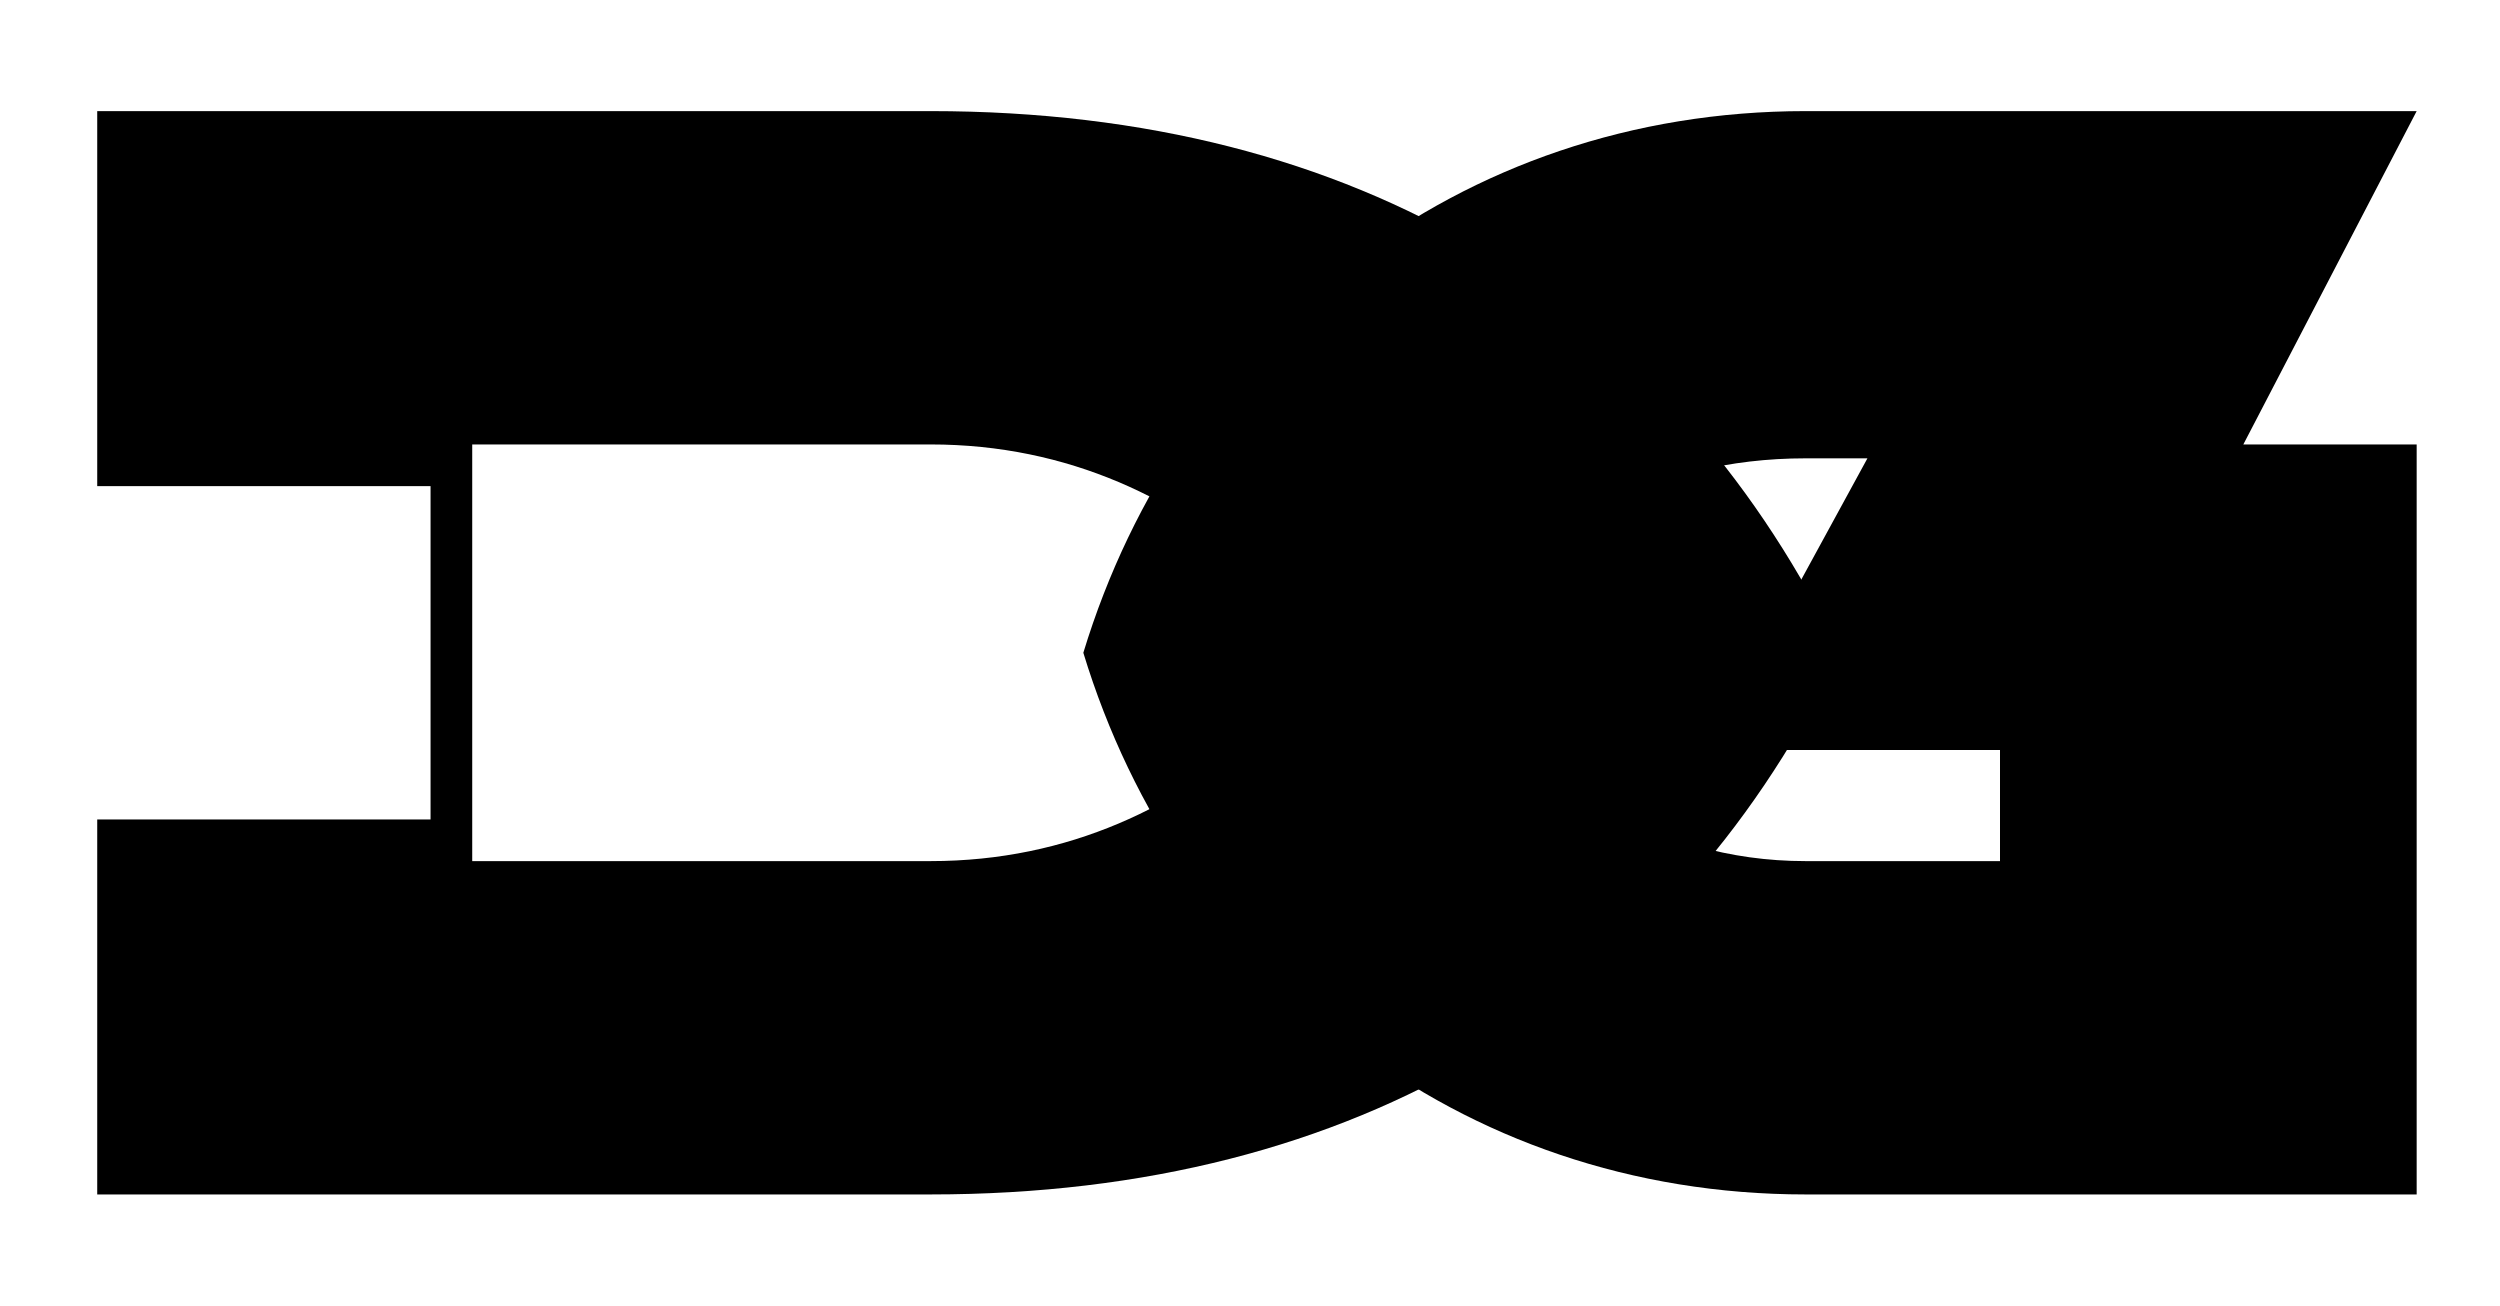
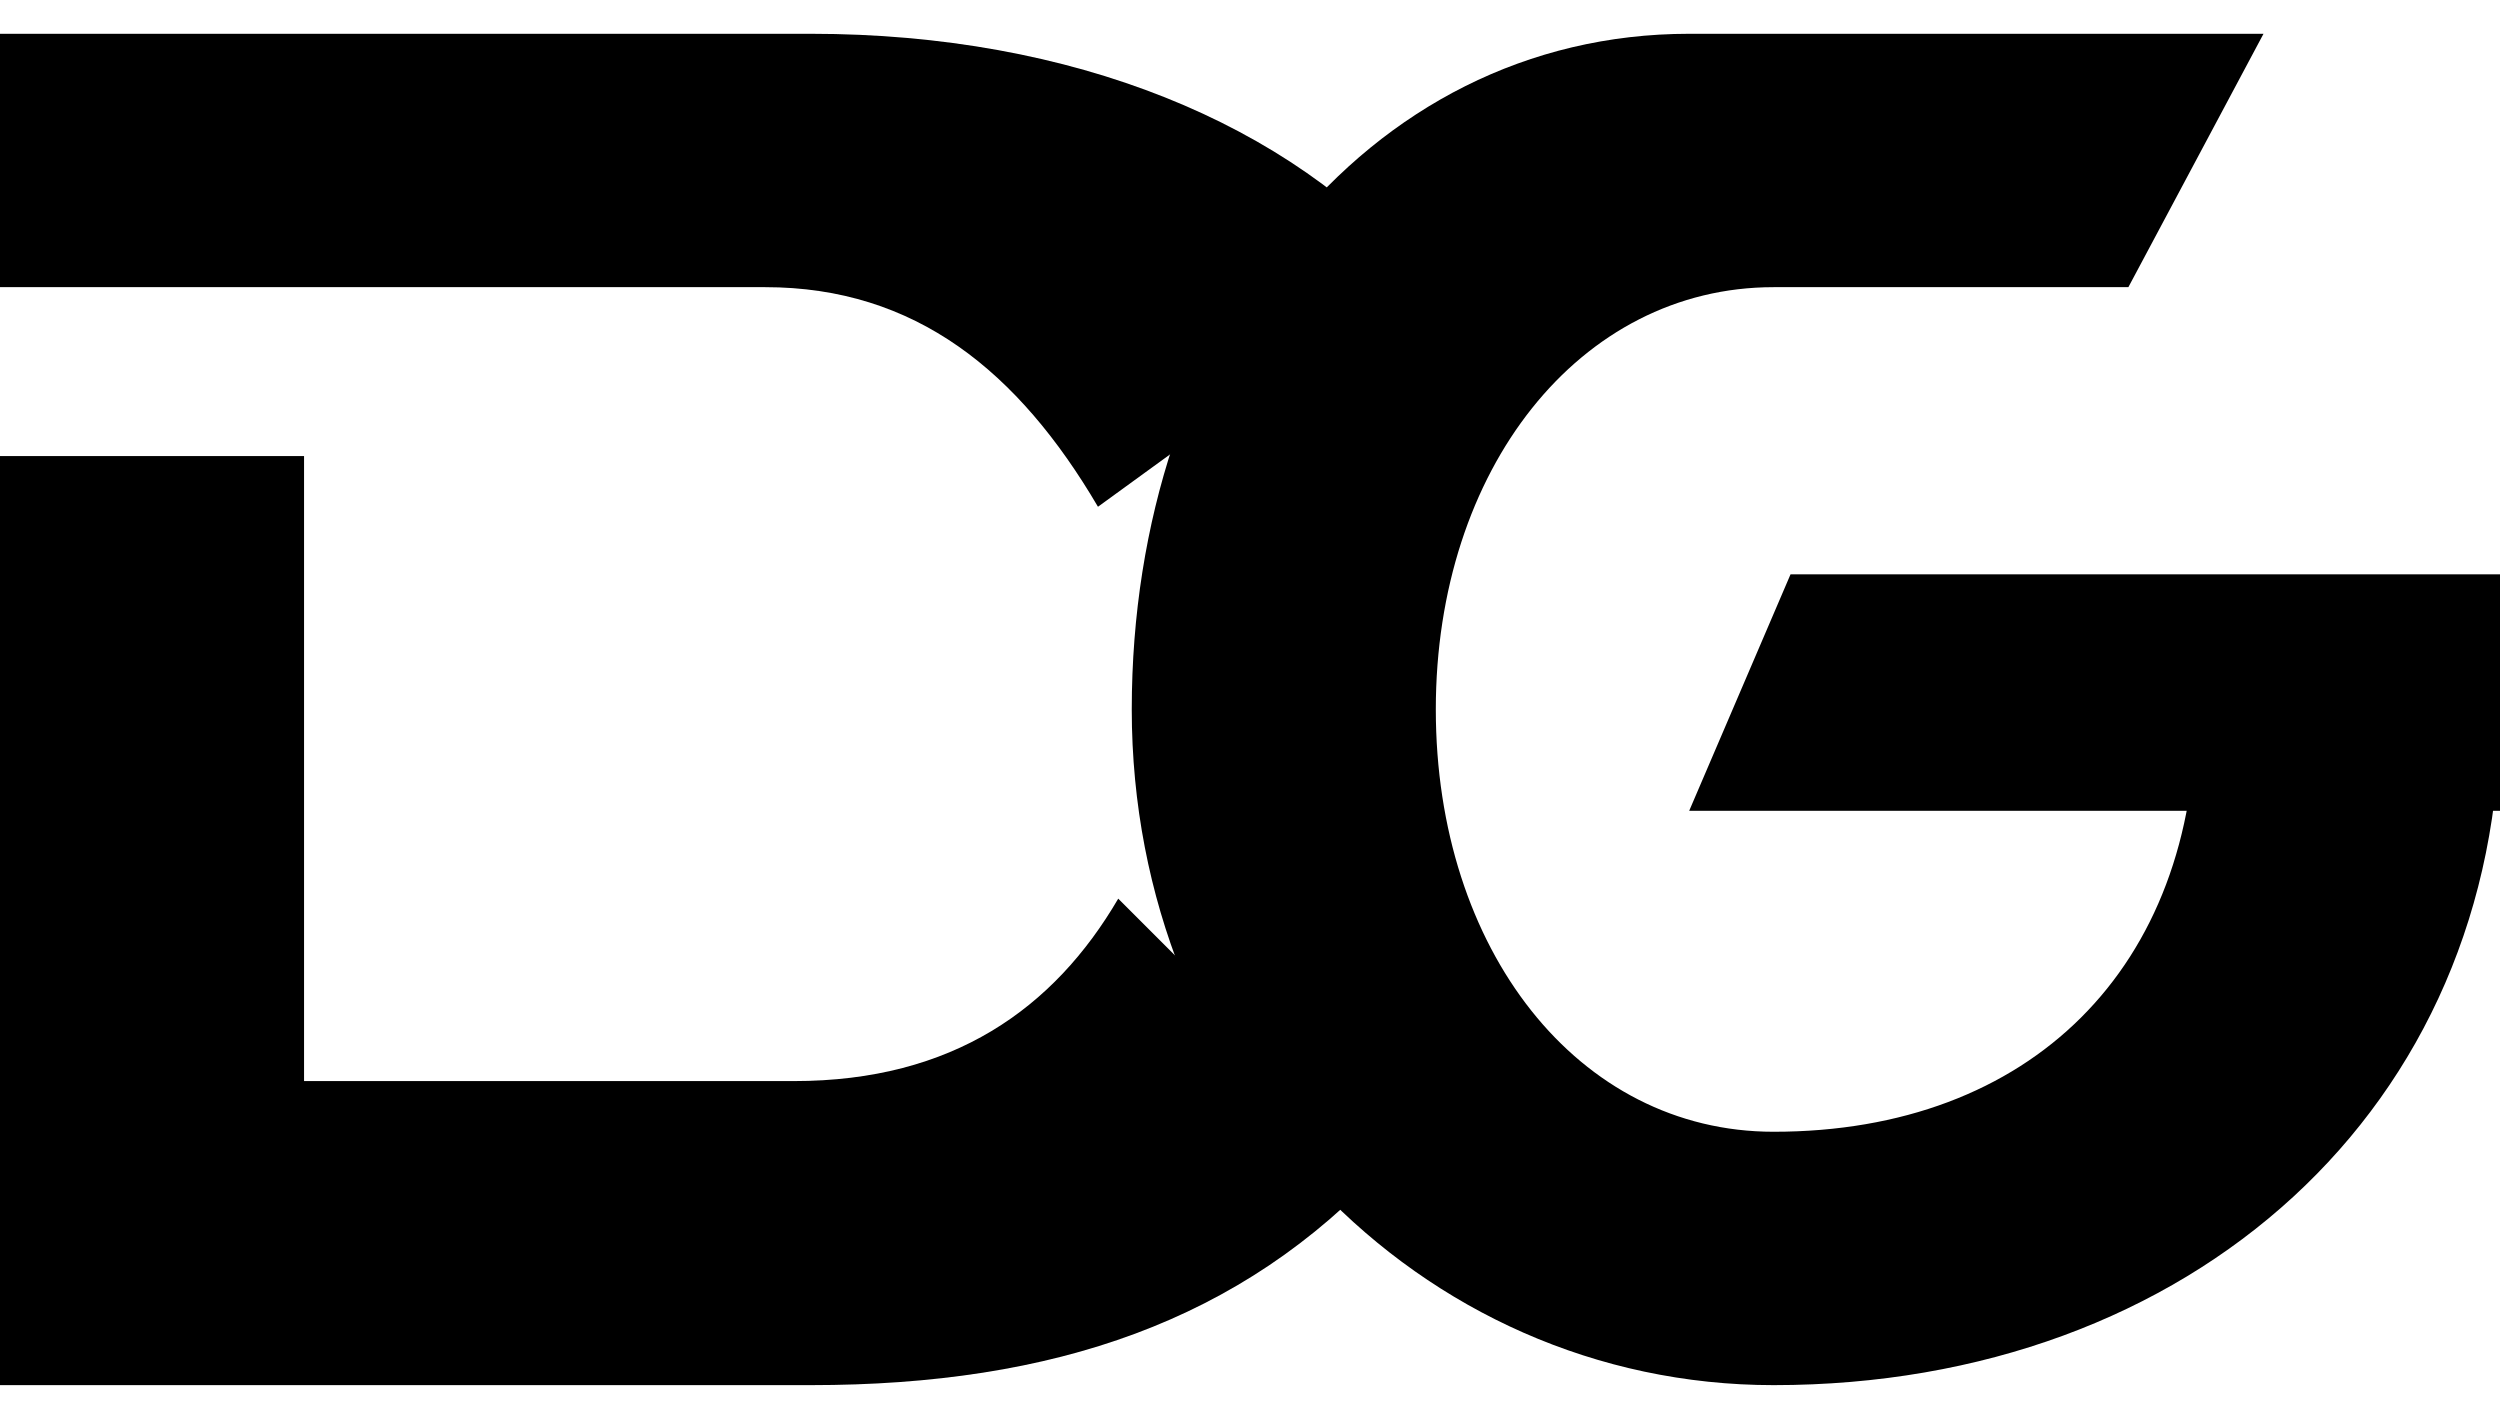
- <svg xmlns="http://www.w3.org/2000/svg" viewBox="0 0 180 94" role="img" aria-labelledby="title">
-   <path fill="currentColor" d="M7 8h60c31 0 53 14 65 38l-27 15C99 48 87 32 67 32H34v30h33c20 0 32-16 38-29l27 15C120 72 98 86 67 86H7V59h24V35H7V8Z" />
-   <path fill="currentColor" d="M130 8h44l-13 25h-31c-11 0-20 5-25 14 5 9 14 15 25 15h14v-8h-21l12-22h39v54h-44c-25 0-45-16-52-39 7-23 27-39 52-39Z" />
+ <svg xmlns="http://www.w3.org/2000/svg" viewBox="0 0 148 84" role="img" aria-labelledby="title desc">
+   <g>
+     <path fill="currentColor" d="M0 2h48c15.5 0 28.4 5.3 36 14.2L65 30c-4.7-8-10.8-13-19.7-13H0V2Z" />
+     <path fill="currentColor" d="M0 27h18v37h29c9.4 0 15.4-4.3 19.2-10.8L82 69c-8.5 9.2-19.6 13-34 13H0V27Z" />
+     <path fill="currentColor" d="M134 2h-34C80.8 2 67 19.6 67 42s17 40 38 40c24.7 0 43-16.4 43-40h-18c0 15.3-9.8 25-25 25-11.6 0-20-10.8-20-25s8.5-25 20-25h21L134 2Z" />
+     <path fill="currentColor" d="M106 34h42v14h-48l6-14Z" />
+   </g>
</svg>
